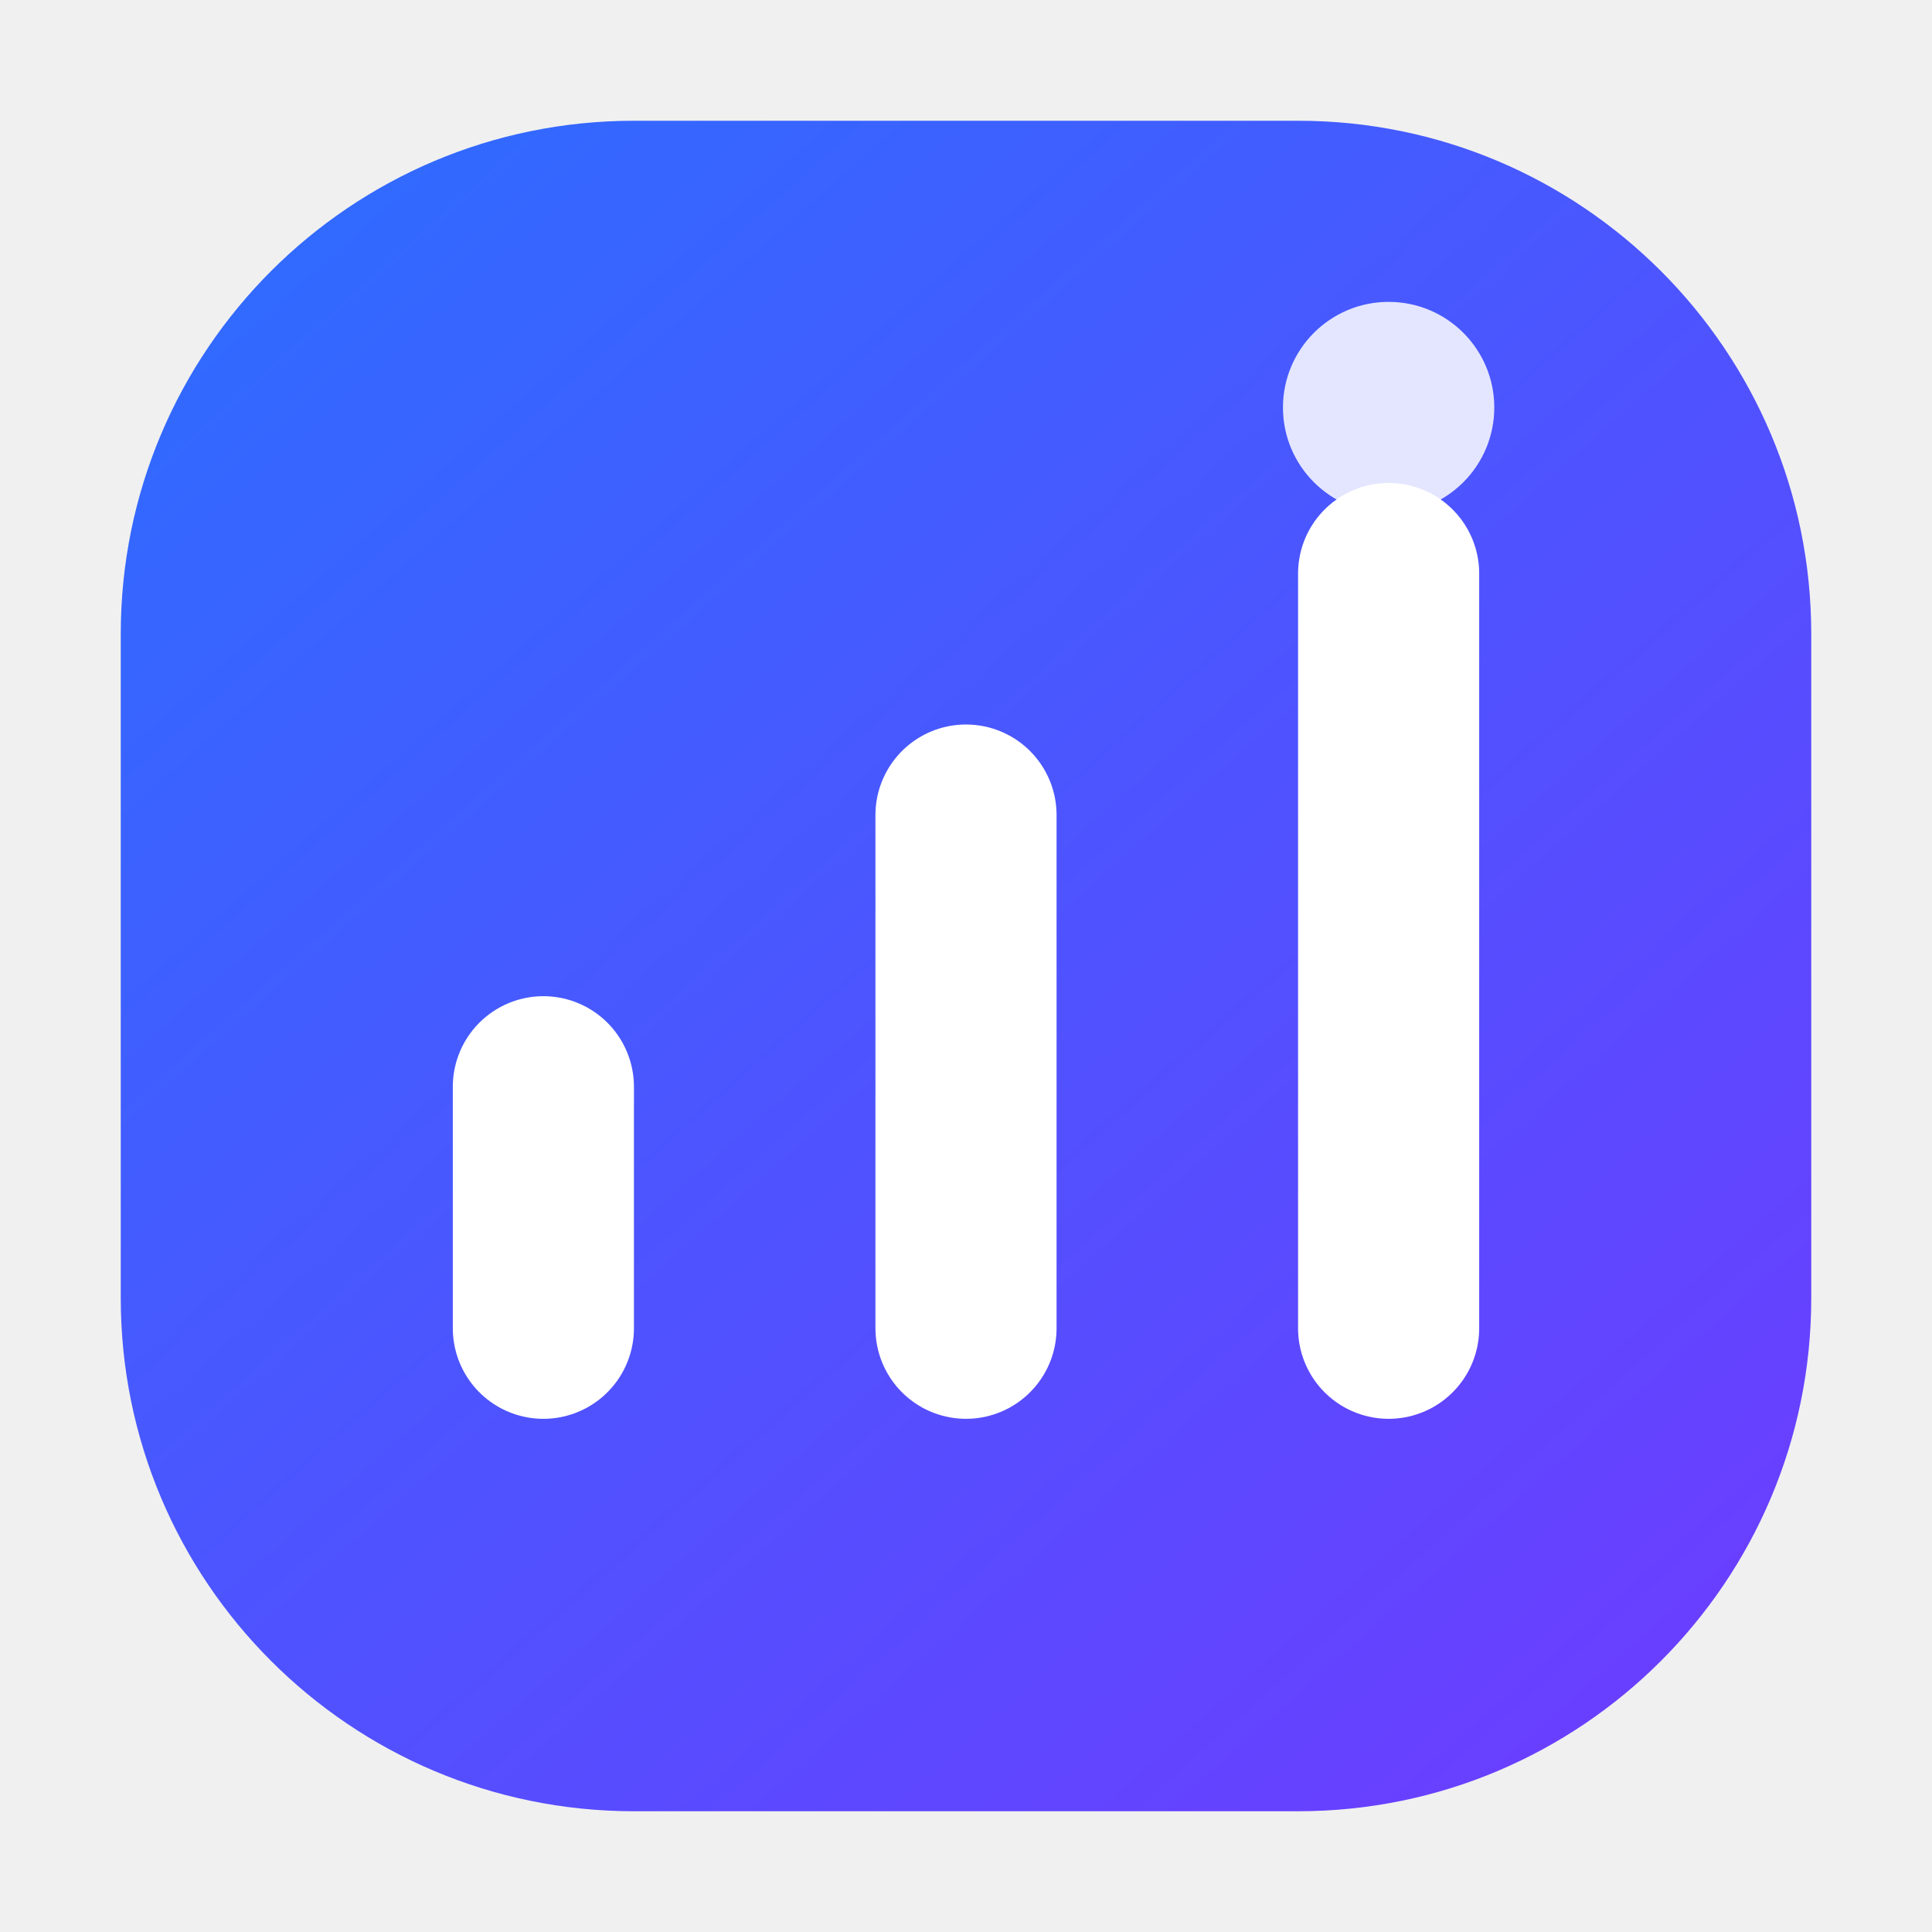
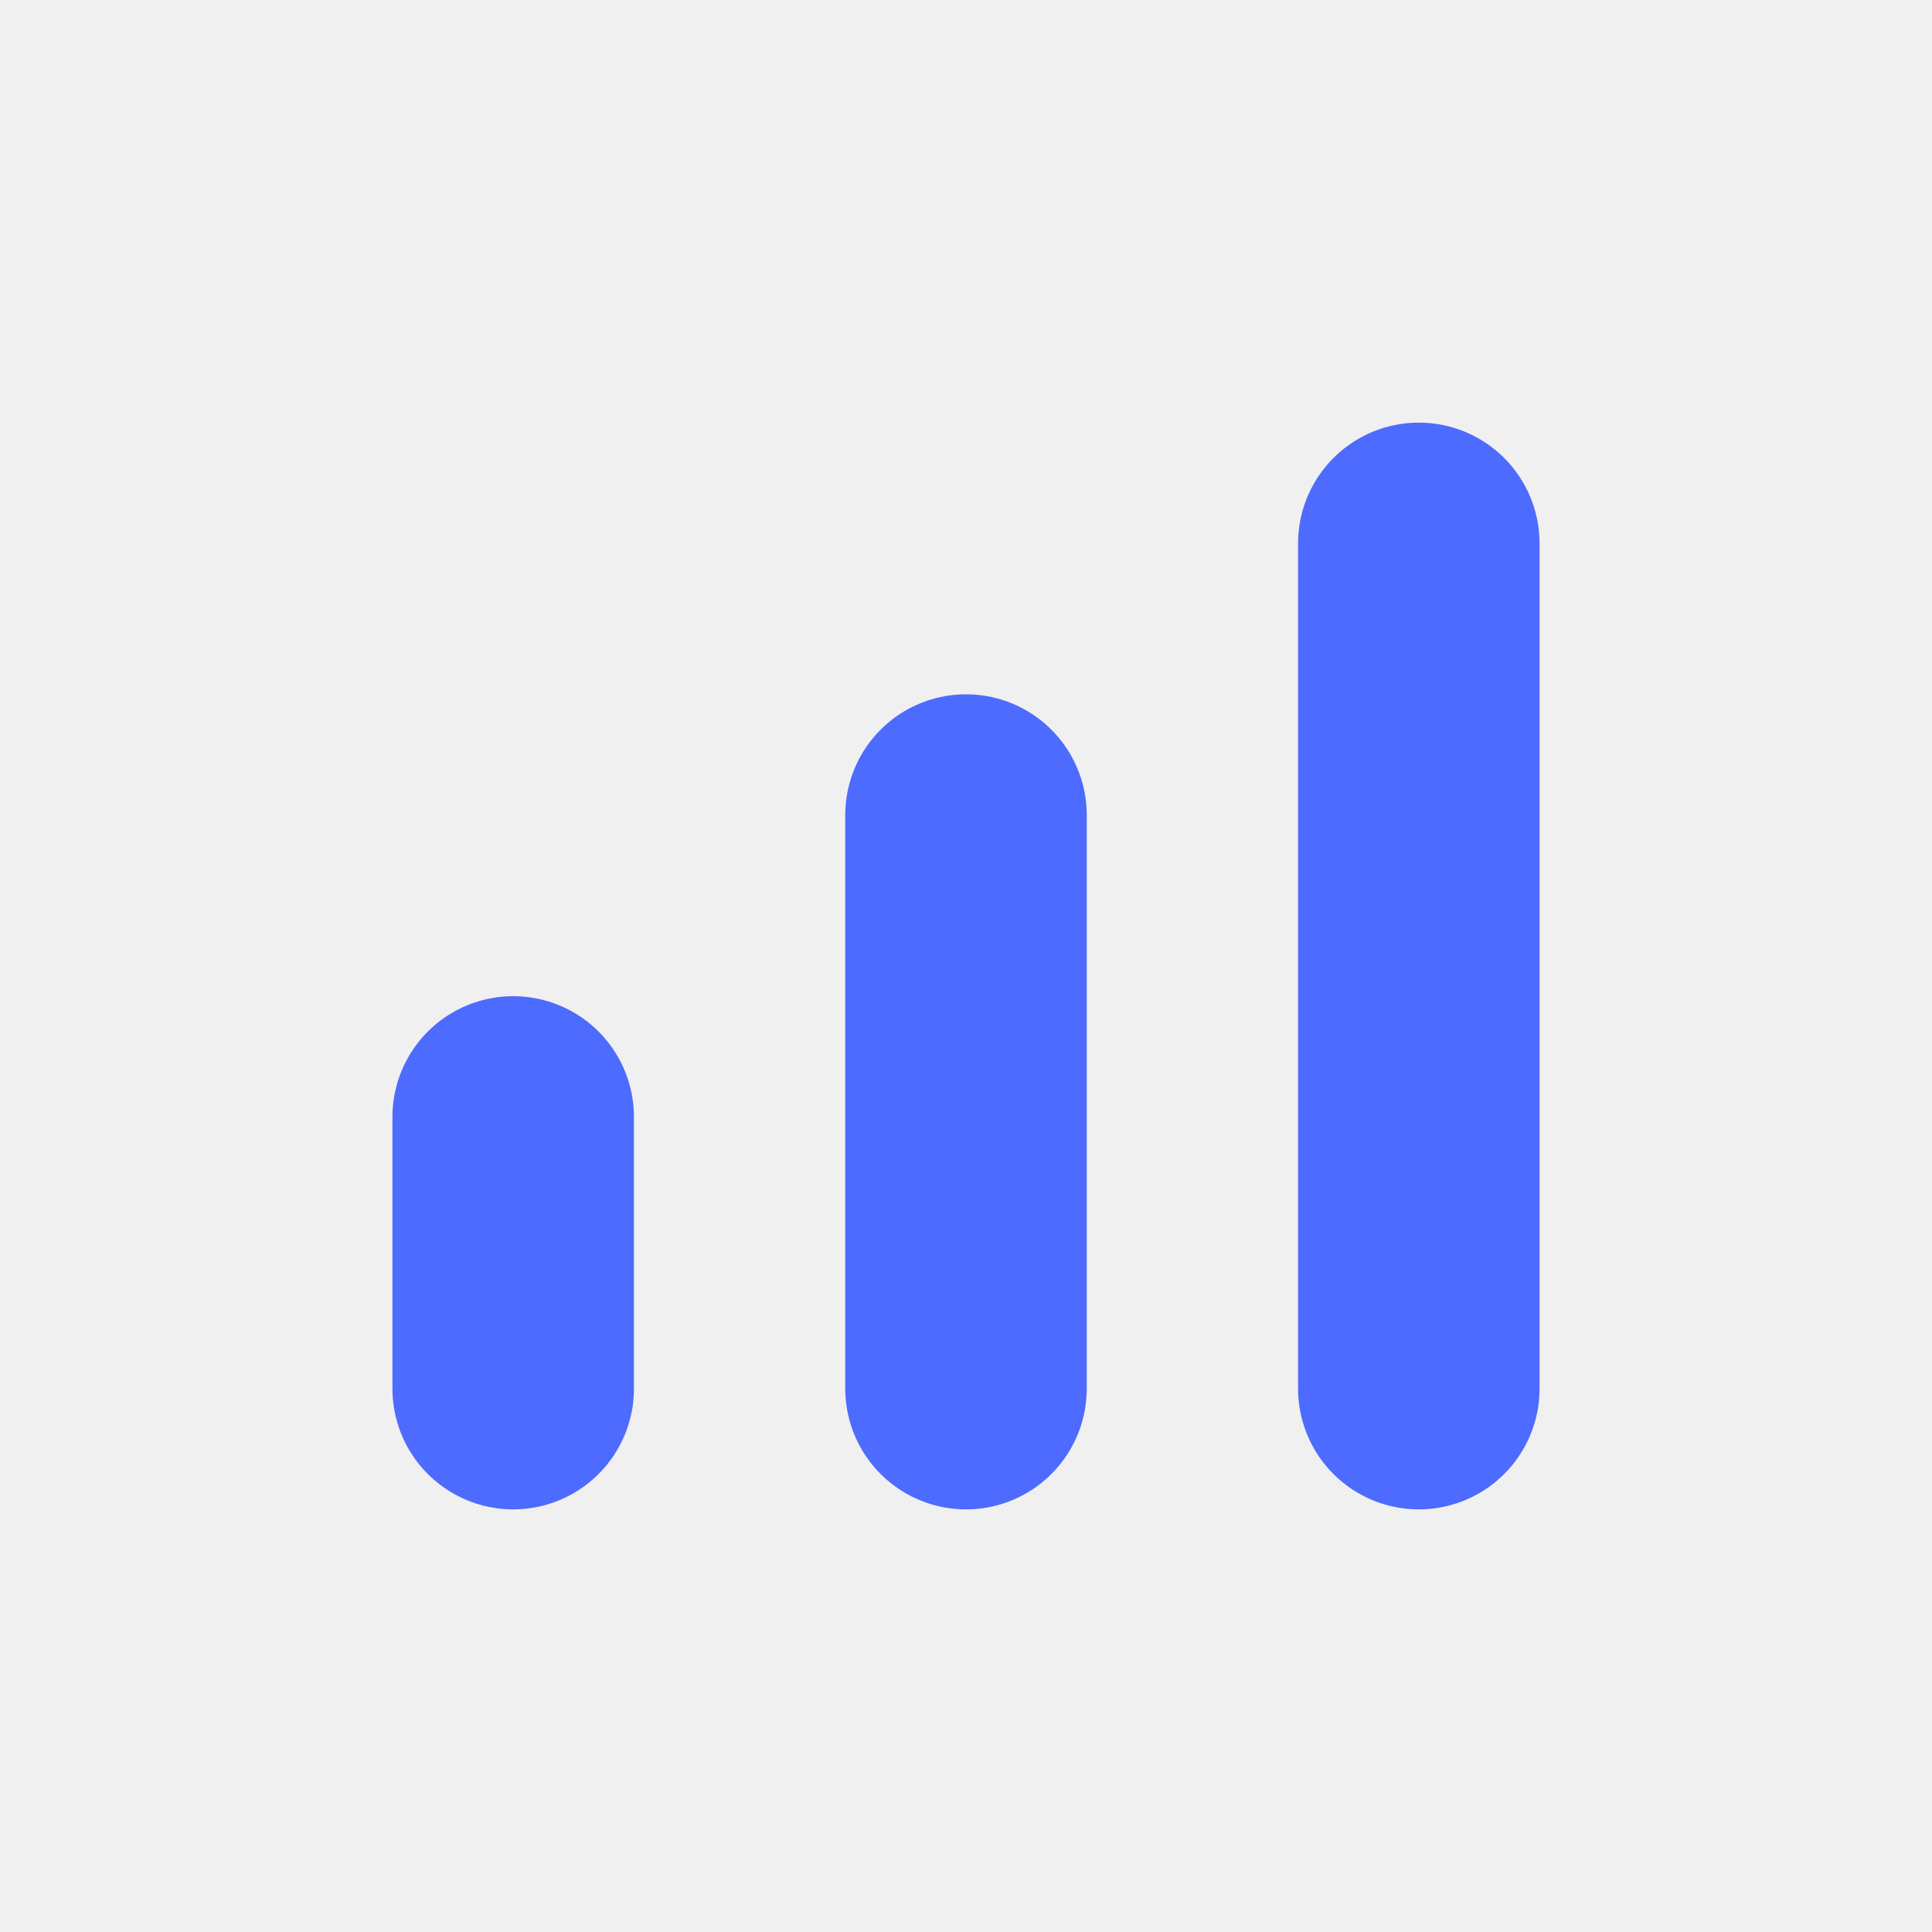
- <svg xmlns="http://www.w3.org/2000/svg" viewBox="0 0 64 64">
-   <defs>
-     <linearGradient id="bg" x1="8" y1="6" x2="56" y2="60" gradientUnits="userSpaceOnUse">
-       <stop stop-color="#2f6bff" />
-       <stop offset="1" stop-color="#6d3cff" />
-     </linearGradient>
-   </defs>
-   <rect x="4" y="4" width="56" height="56" rx="17" fill="url(#bg)" />
-   <path d="M18 44V36" stroke="#fff" stroke-width="6" stroke-linecap="round" />
-   <path d="M32 44V27" stroke="#fff" stroke-width="6" stroke-linecap="round" />
-   <path d="M46 44V19" stroke="#fff" stroke-width="6" stroke-linecap="round" />
-   <circle cx="46" cy="13.5" r="3.5" fill="#fff" fill-opacity=".85" />
+ <svg xmlns="http://www.w3.org/2000/svg" viewBox="0 0 64 64" fill="none">
+   <path d="M17 46V37" stroke="#4D6BFE" stroke-width="8" stroke-linecap="round" />
+   <path d="M32 46V27" stroke="#4D6BFE" stroke-width="8" stroke-linecap="round" />
+   <path d="M47 46V18" stroke="#4D6BFE" stroke-width="8" stroke-linecap="round" />
</svg>
